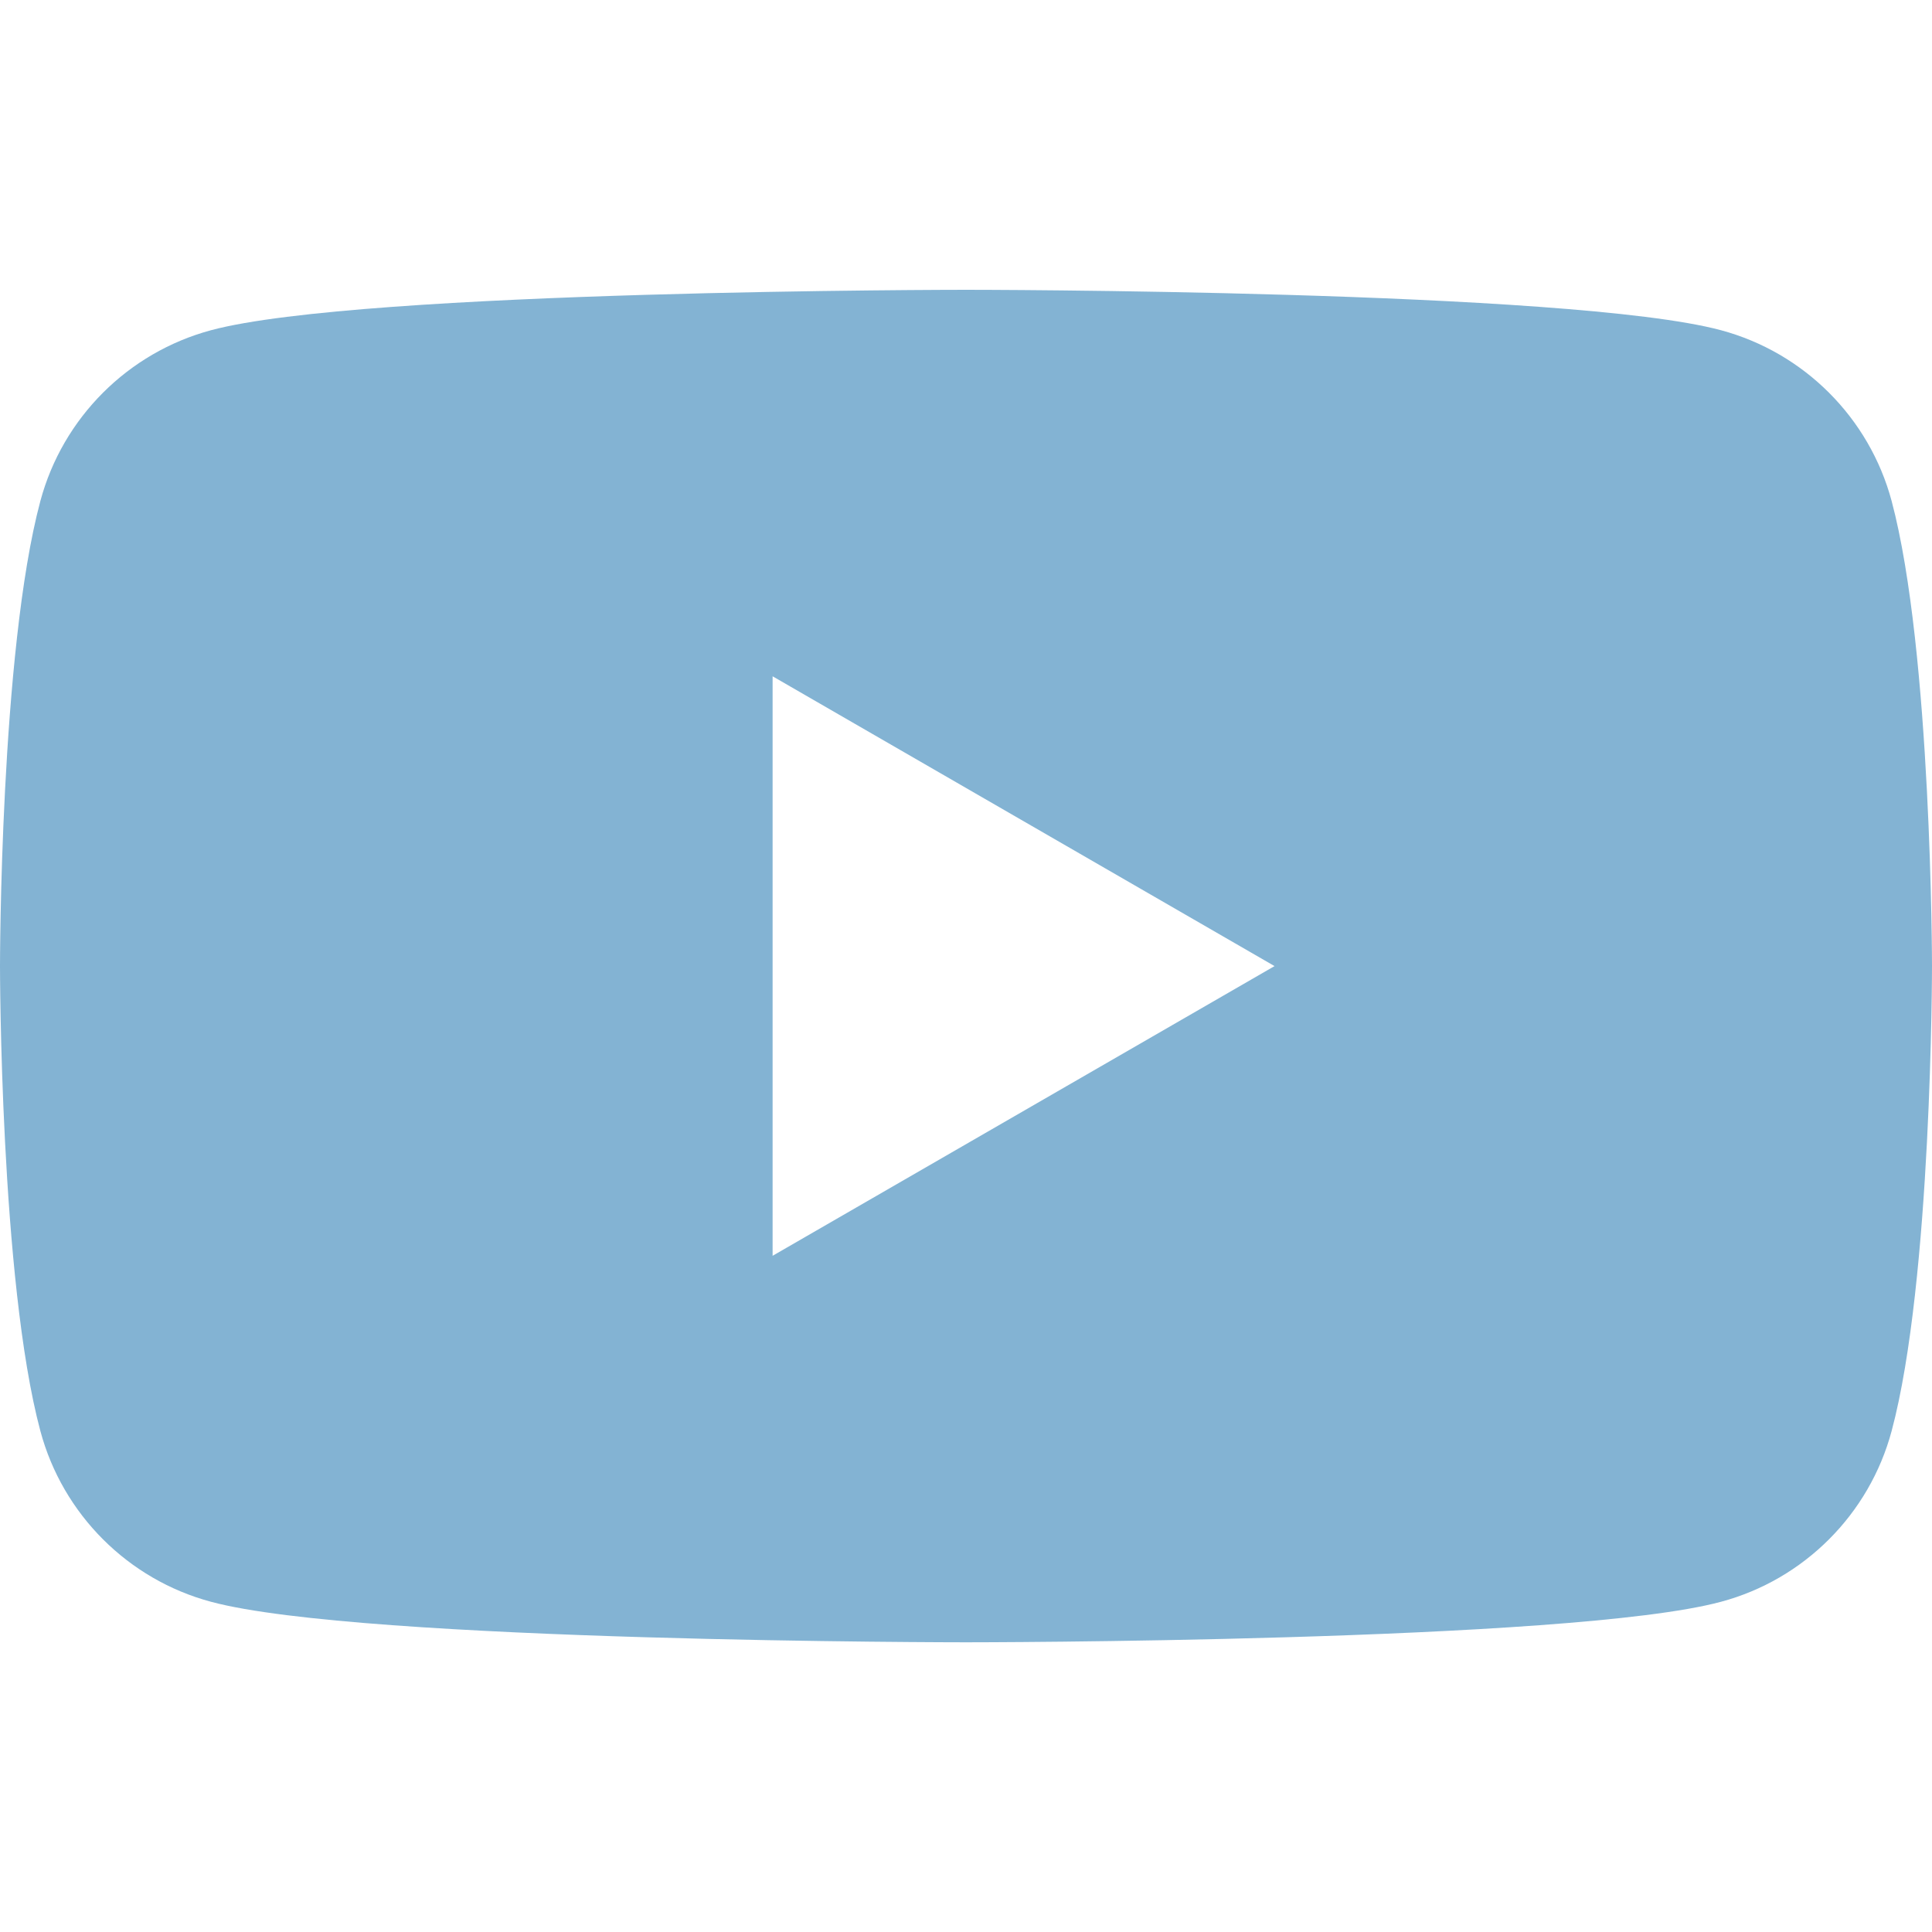
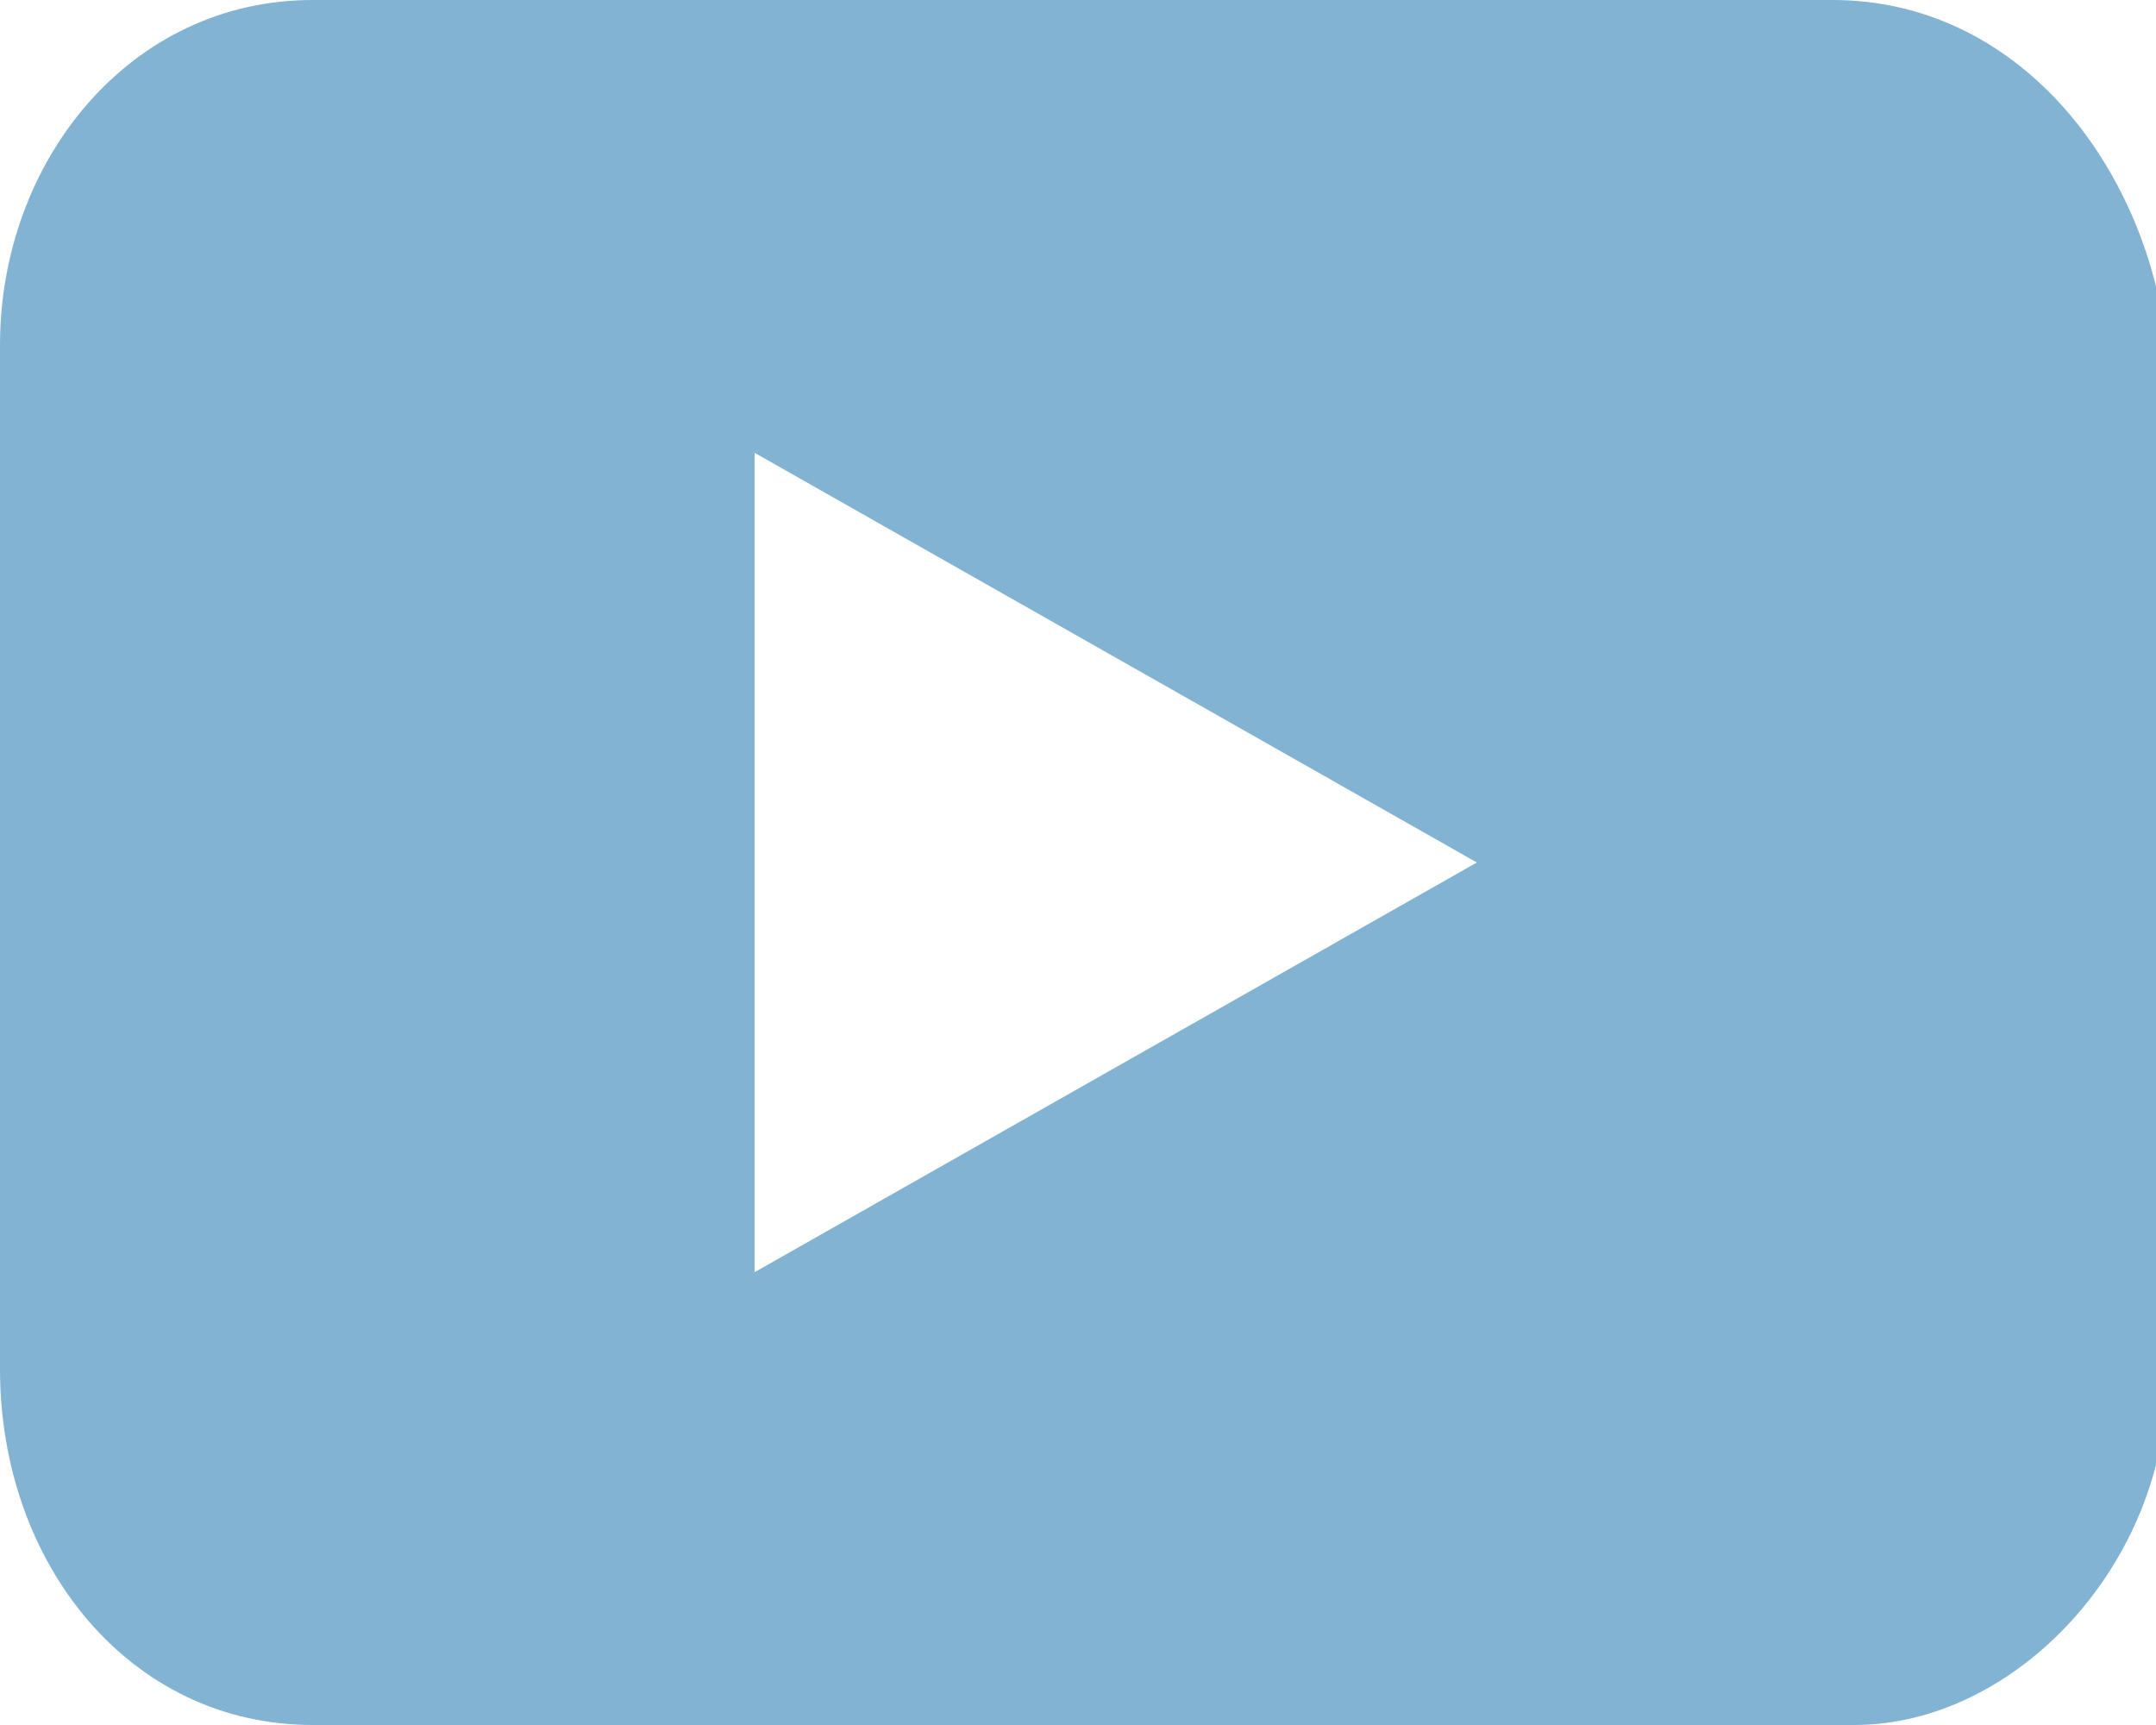
- <svg xmlns="http://www.w3.org/2000/svg" width="20" height="20" viewBox="0 0 20 20" fill="none">
-   <path fill-rule="evenodd" clip-rule="evenodd" d="M17.814 3.418C18.675 3.649 19.351 4.325 19.582 5.186C19.998 6.745 20 10 20 10C20 10 20 13.255 19.582 14.814C19.351 15.675 18.675 16.352 17.814 16.582C16.255 17.001 10 17.001 10 17.001C10 17.001 3.745 17.001 2.186 16.582C1.325 16.352 0.649 15.675 0.418 14.814C0 13.255 0 10 0 10C0 10 0 6.745 0.418 5.186C0.649 4.325 1.325 3.649 2.186 3.418C3.745 3 10 3 10 3C10 3 16.255 3 17.814 3.418ZM13.194 10.001L7.998 13V7.001L13.194 10.001Z" fill="#83B3D3" />
+ <svg xmlns="http://www.w3.org/2000/svg" width="20" height="16" viewBox="0 0 20 16" fill="none">
+   <path d="M17 0H2.9C1.2 0 0 1.5 0 3.2V12.7C0 14.5 1.2 16 2.9 16H17.2C18.7 16 20.1 14.5 20.1 12.8V3.2C19.9 1.5 18.7 0 17 0ZM7 11.8V4.2L13.7 8L7 11.8Z" fill="#83B3D3" />
</svg>
